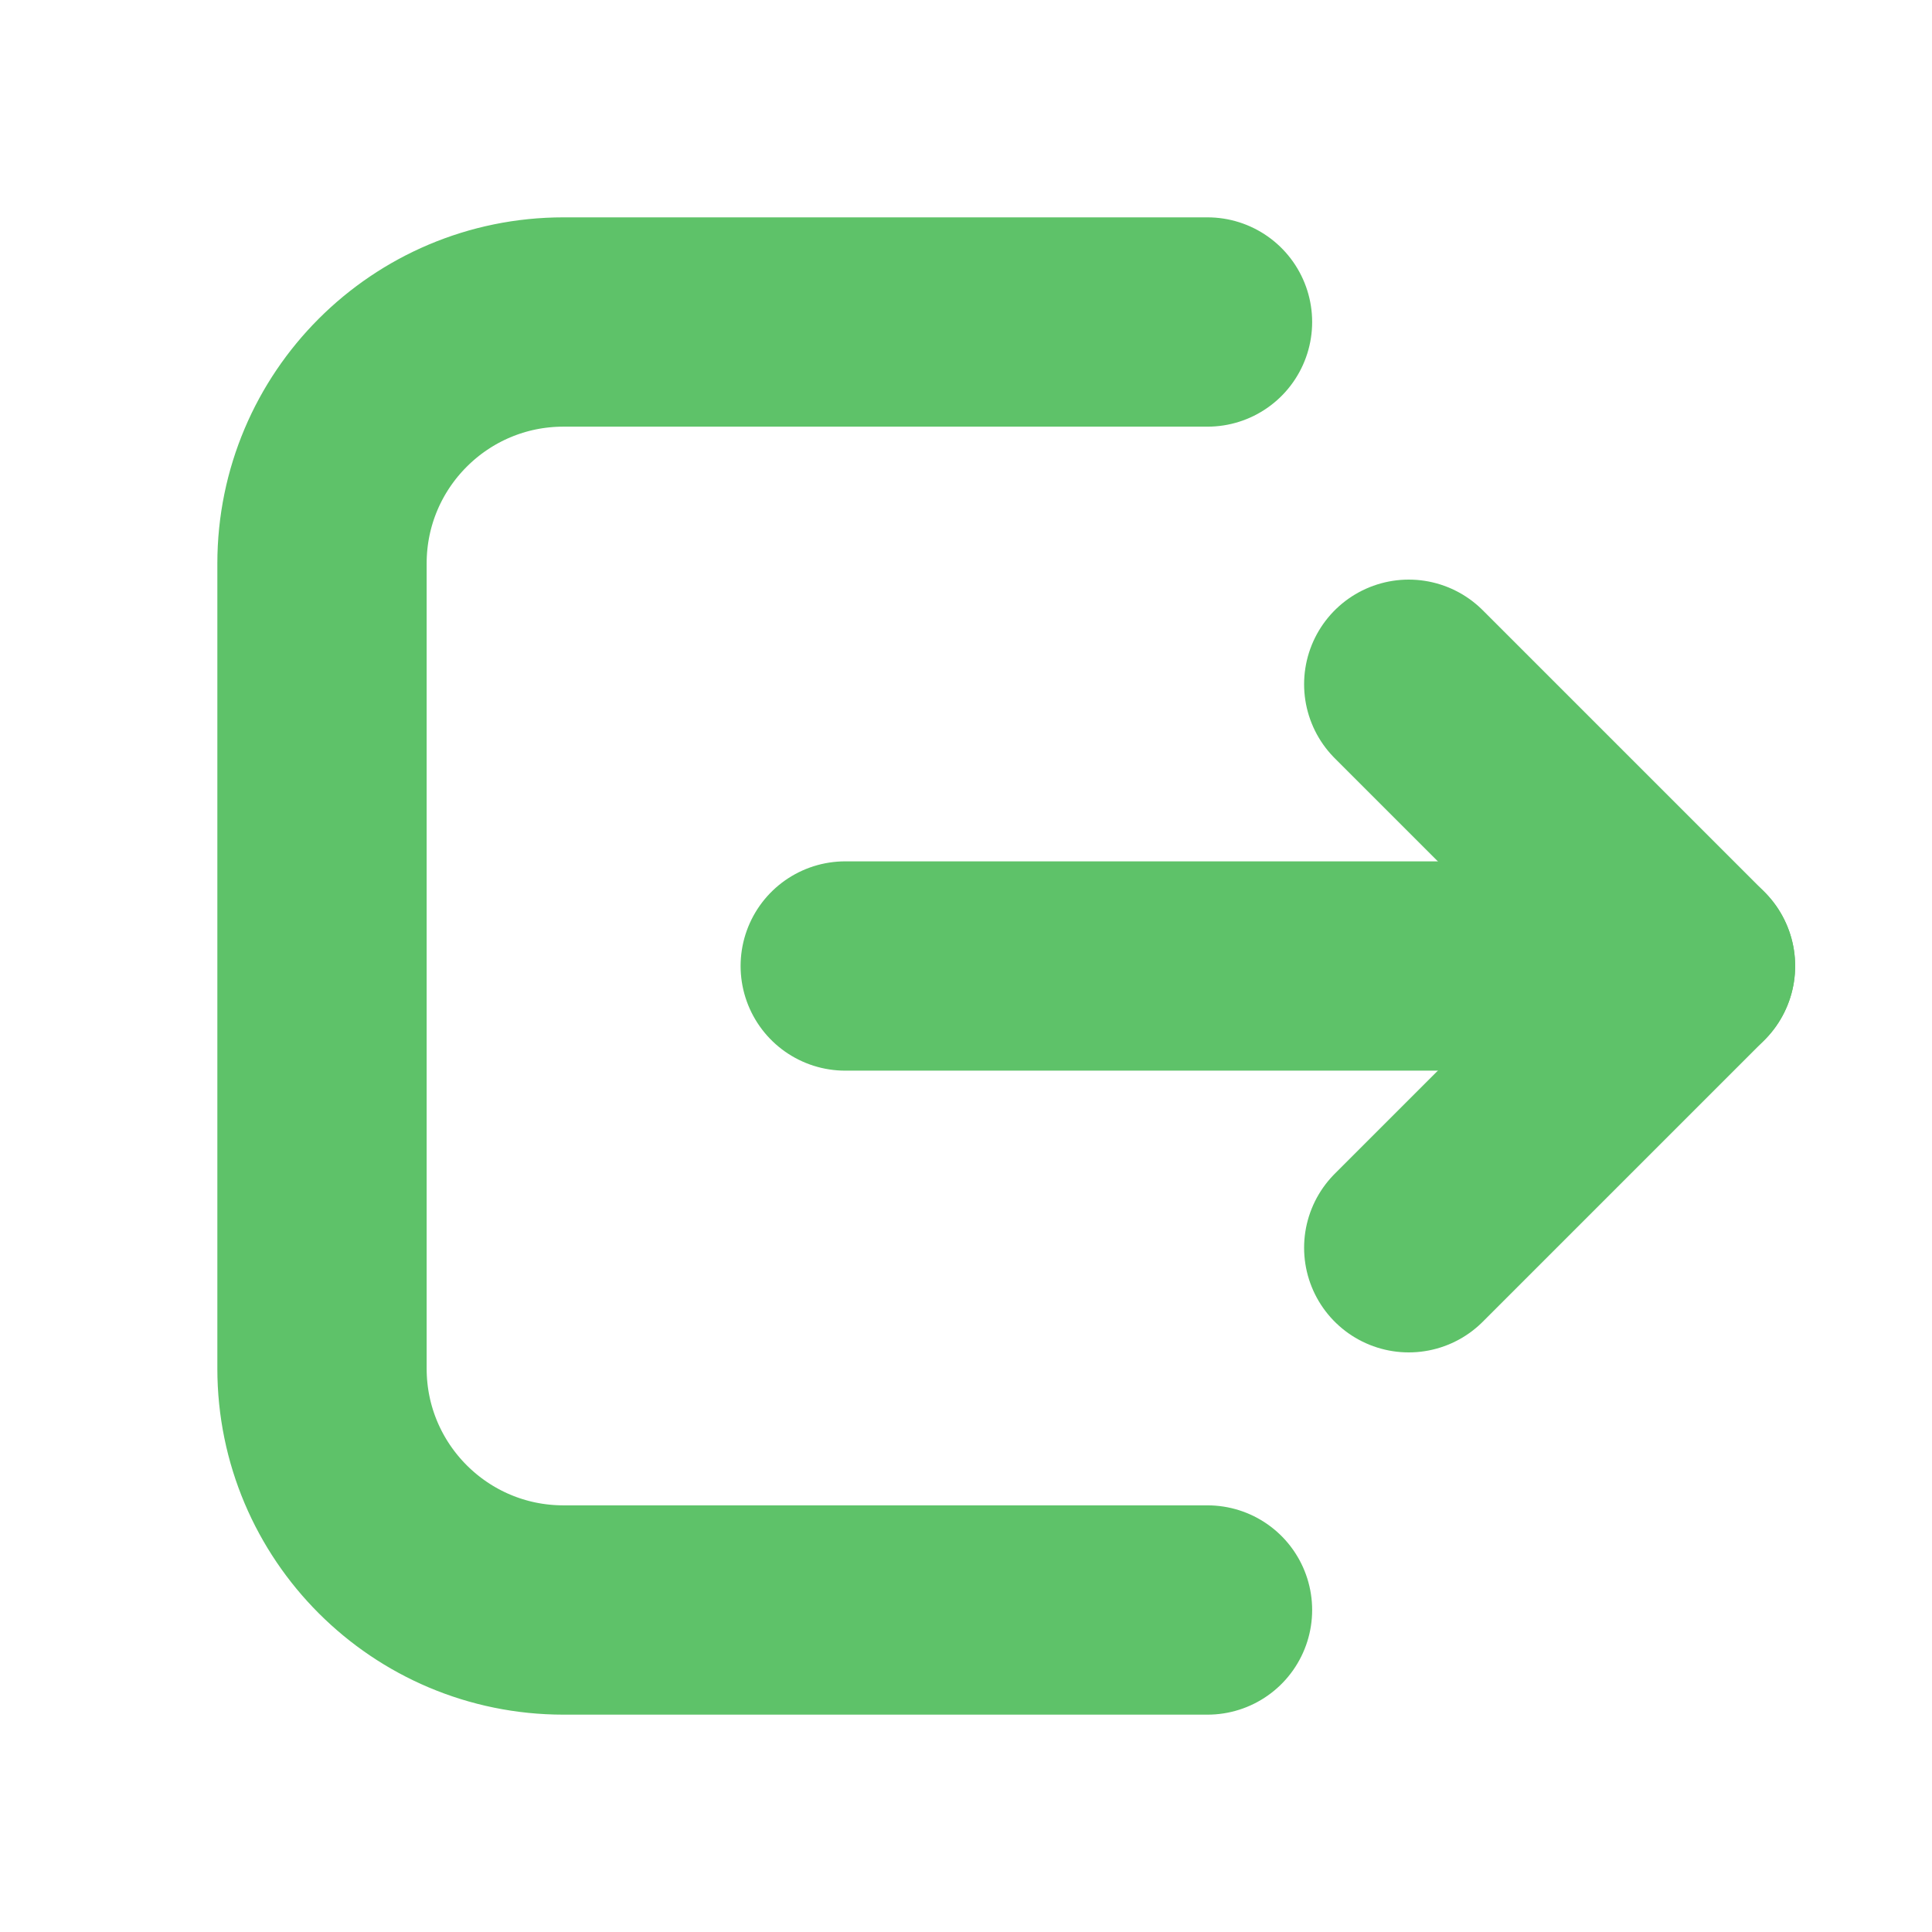
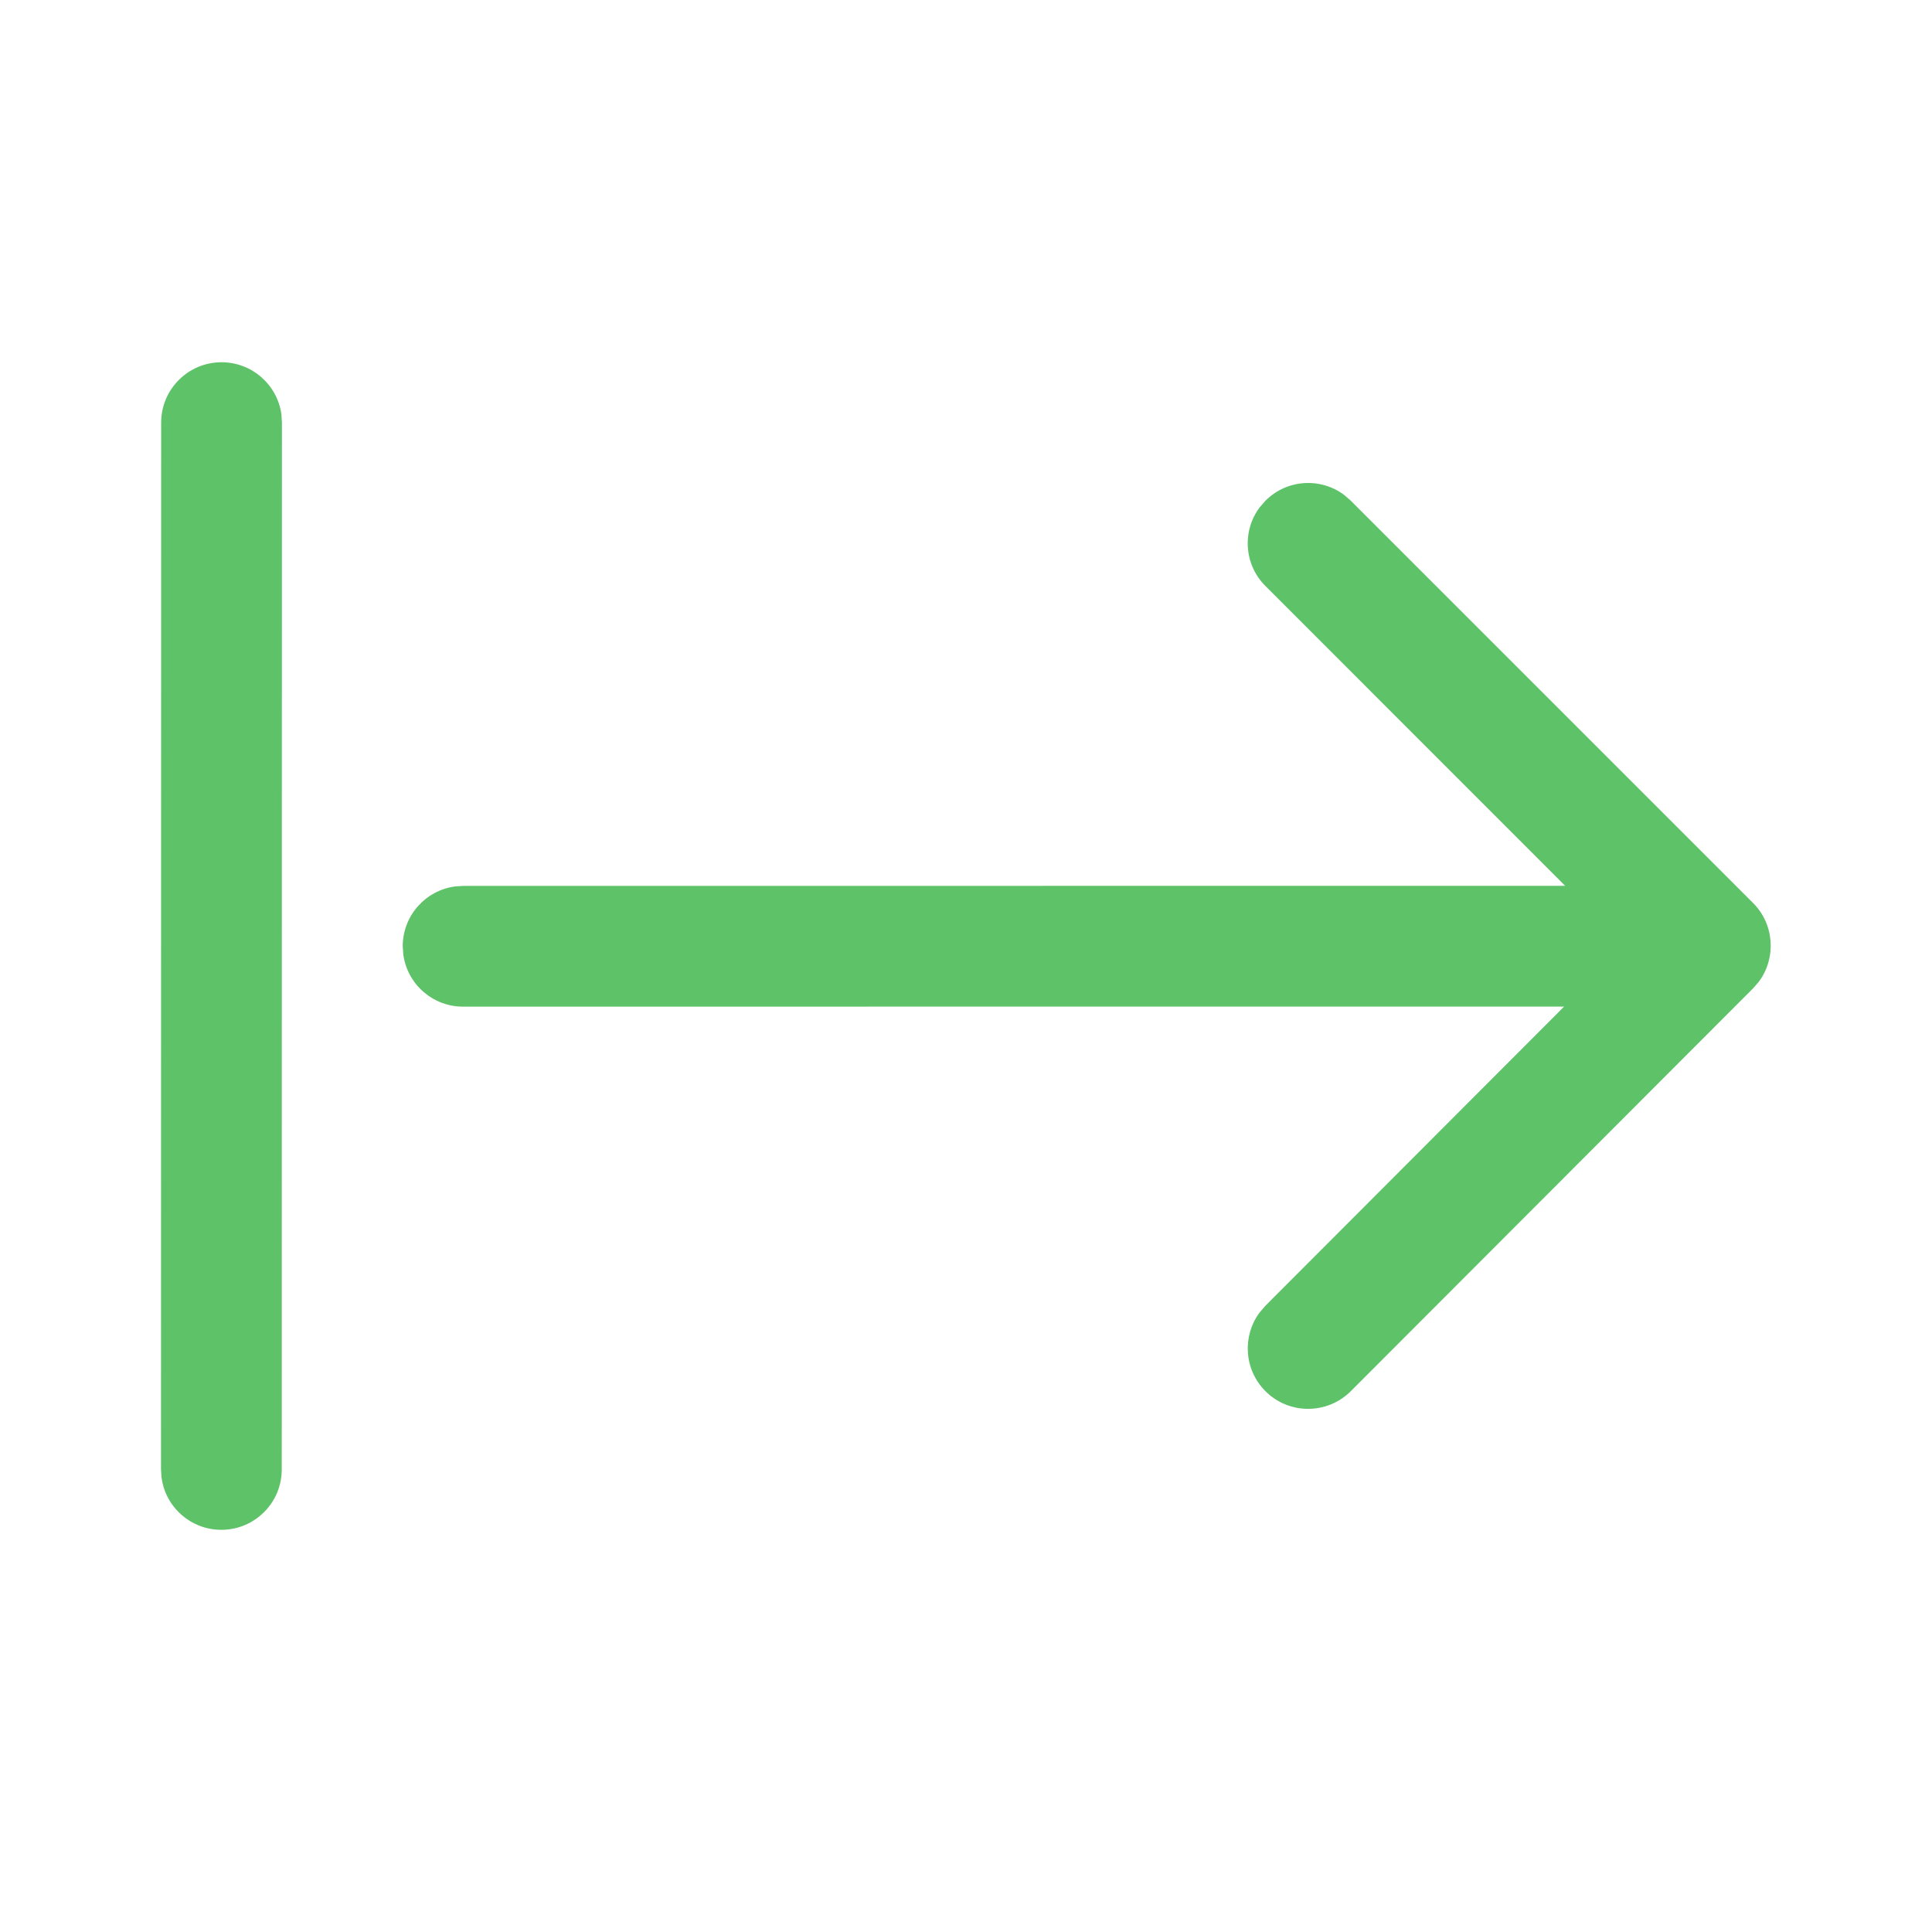
- <svg xmlns="http://www.w3.org/2000/svg" width="24" height="24" viewBox="0 0 24 24" fill="none" stroke="#5EC269" stroke-width="2.6" stroke-linecap="round" stroke-linejoin="round">
-   <path d="M15 4 H7 a3 3 0 0 0 -3 3 V17 a3 3 0 0 0 3 3 H15" />
-   <path d="M10.5 12 H21" />
-   <path d="M17.5 8.5 L21 12 L17.5 15.5" />
+ <svg xmlns="http://www.w3.org/2000/svg" width="24" height="24" viewBox="0 0 24 24" fill="none">
+   <path d="M2.752 4.5C3.132 4.5 3.446 4.782 3.496 5.148L3.502 5.25L3.5 18.254C3.5 18.668 3.164 19.004 2.75 19.004C2.37 19.004 2.056 18.722 2.007 18.356L2 18.254L2.002 5.25C2.002 4.836 2.338 4.5 2.752 4.5ZM15.647 6.304L15.72 6.22C15.986 5.953 16.403 5.929 16.696 6.147L16.78 6.22L21.777 11.217C22.043 11.483 22.067 11.9 21.85 12.194L21.777 12.278L16.781 17.281C16.488 17.574 16.013 17.575 15.72 17.282C15.454 17.016 15.429 16.599 15.647 16.305L15.719 16.221L19.43 12.504L5.753 12.505C5.373 12.505 5.059 12.223 5.01 11.857L5.003 11.755C5.003 11.375 5.285 11.062 5.651 11.012L5.753 11.005L19.443 11.004L15.72 7.28C15.453 7.014 15.429 6.597 15.647 6.304L15.72 6.22L15.647 6.304Z" fill="#5EC269" />
</svg>
